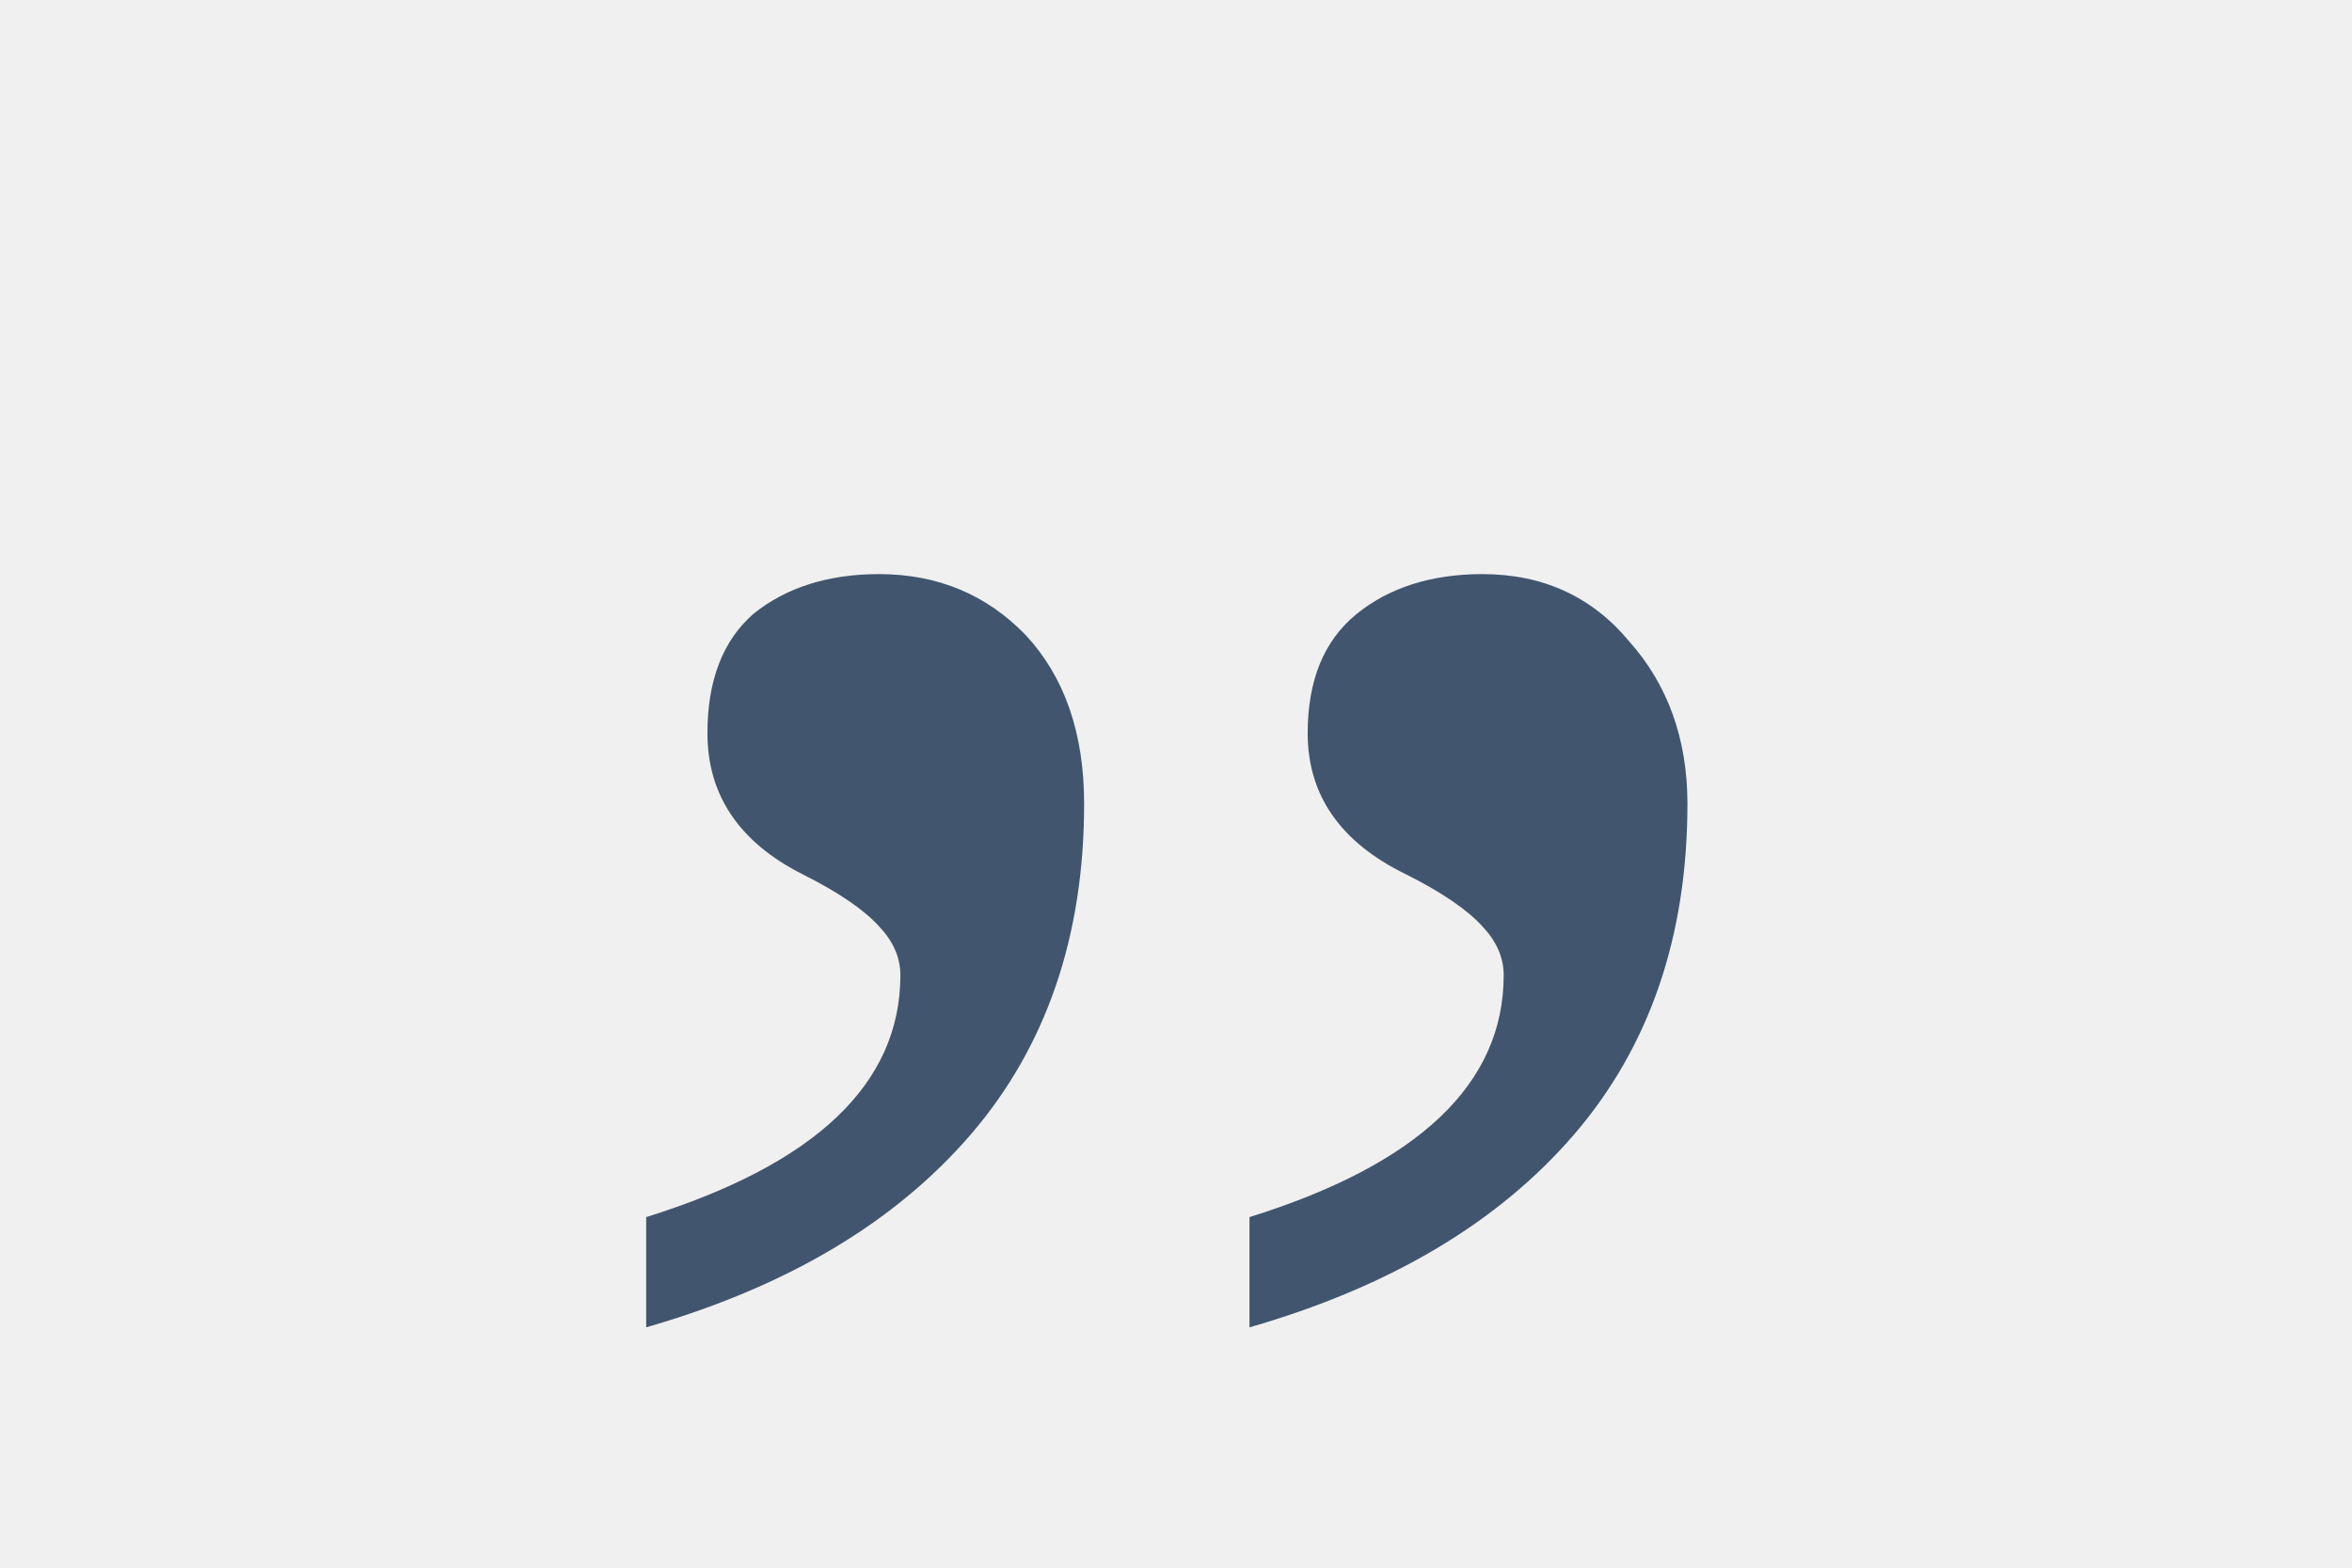
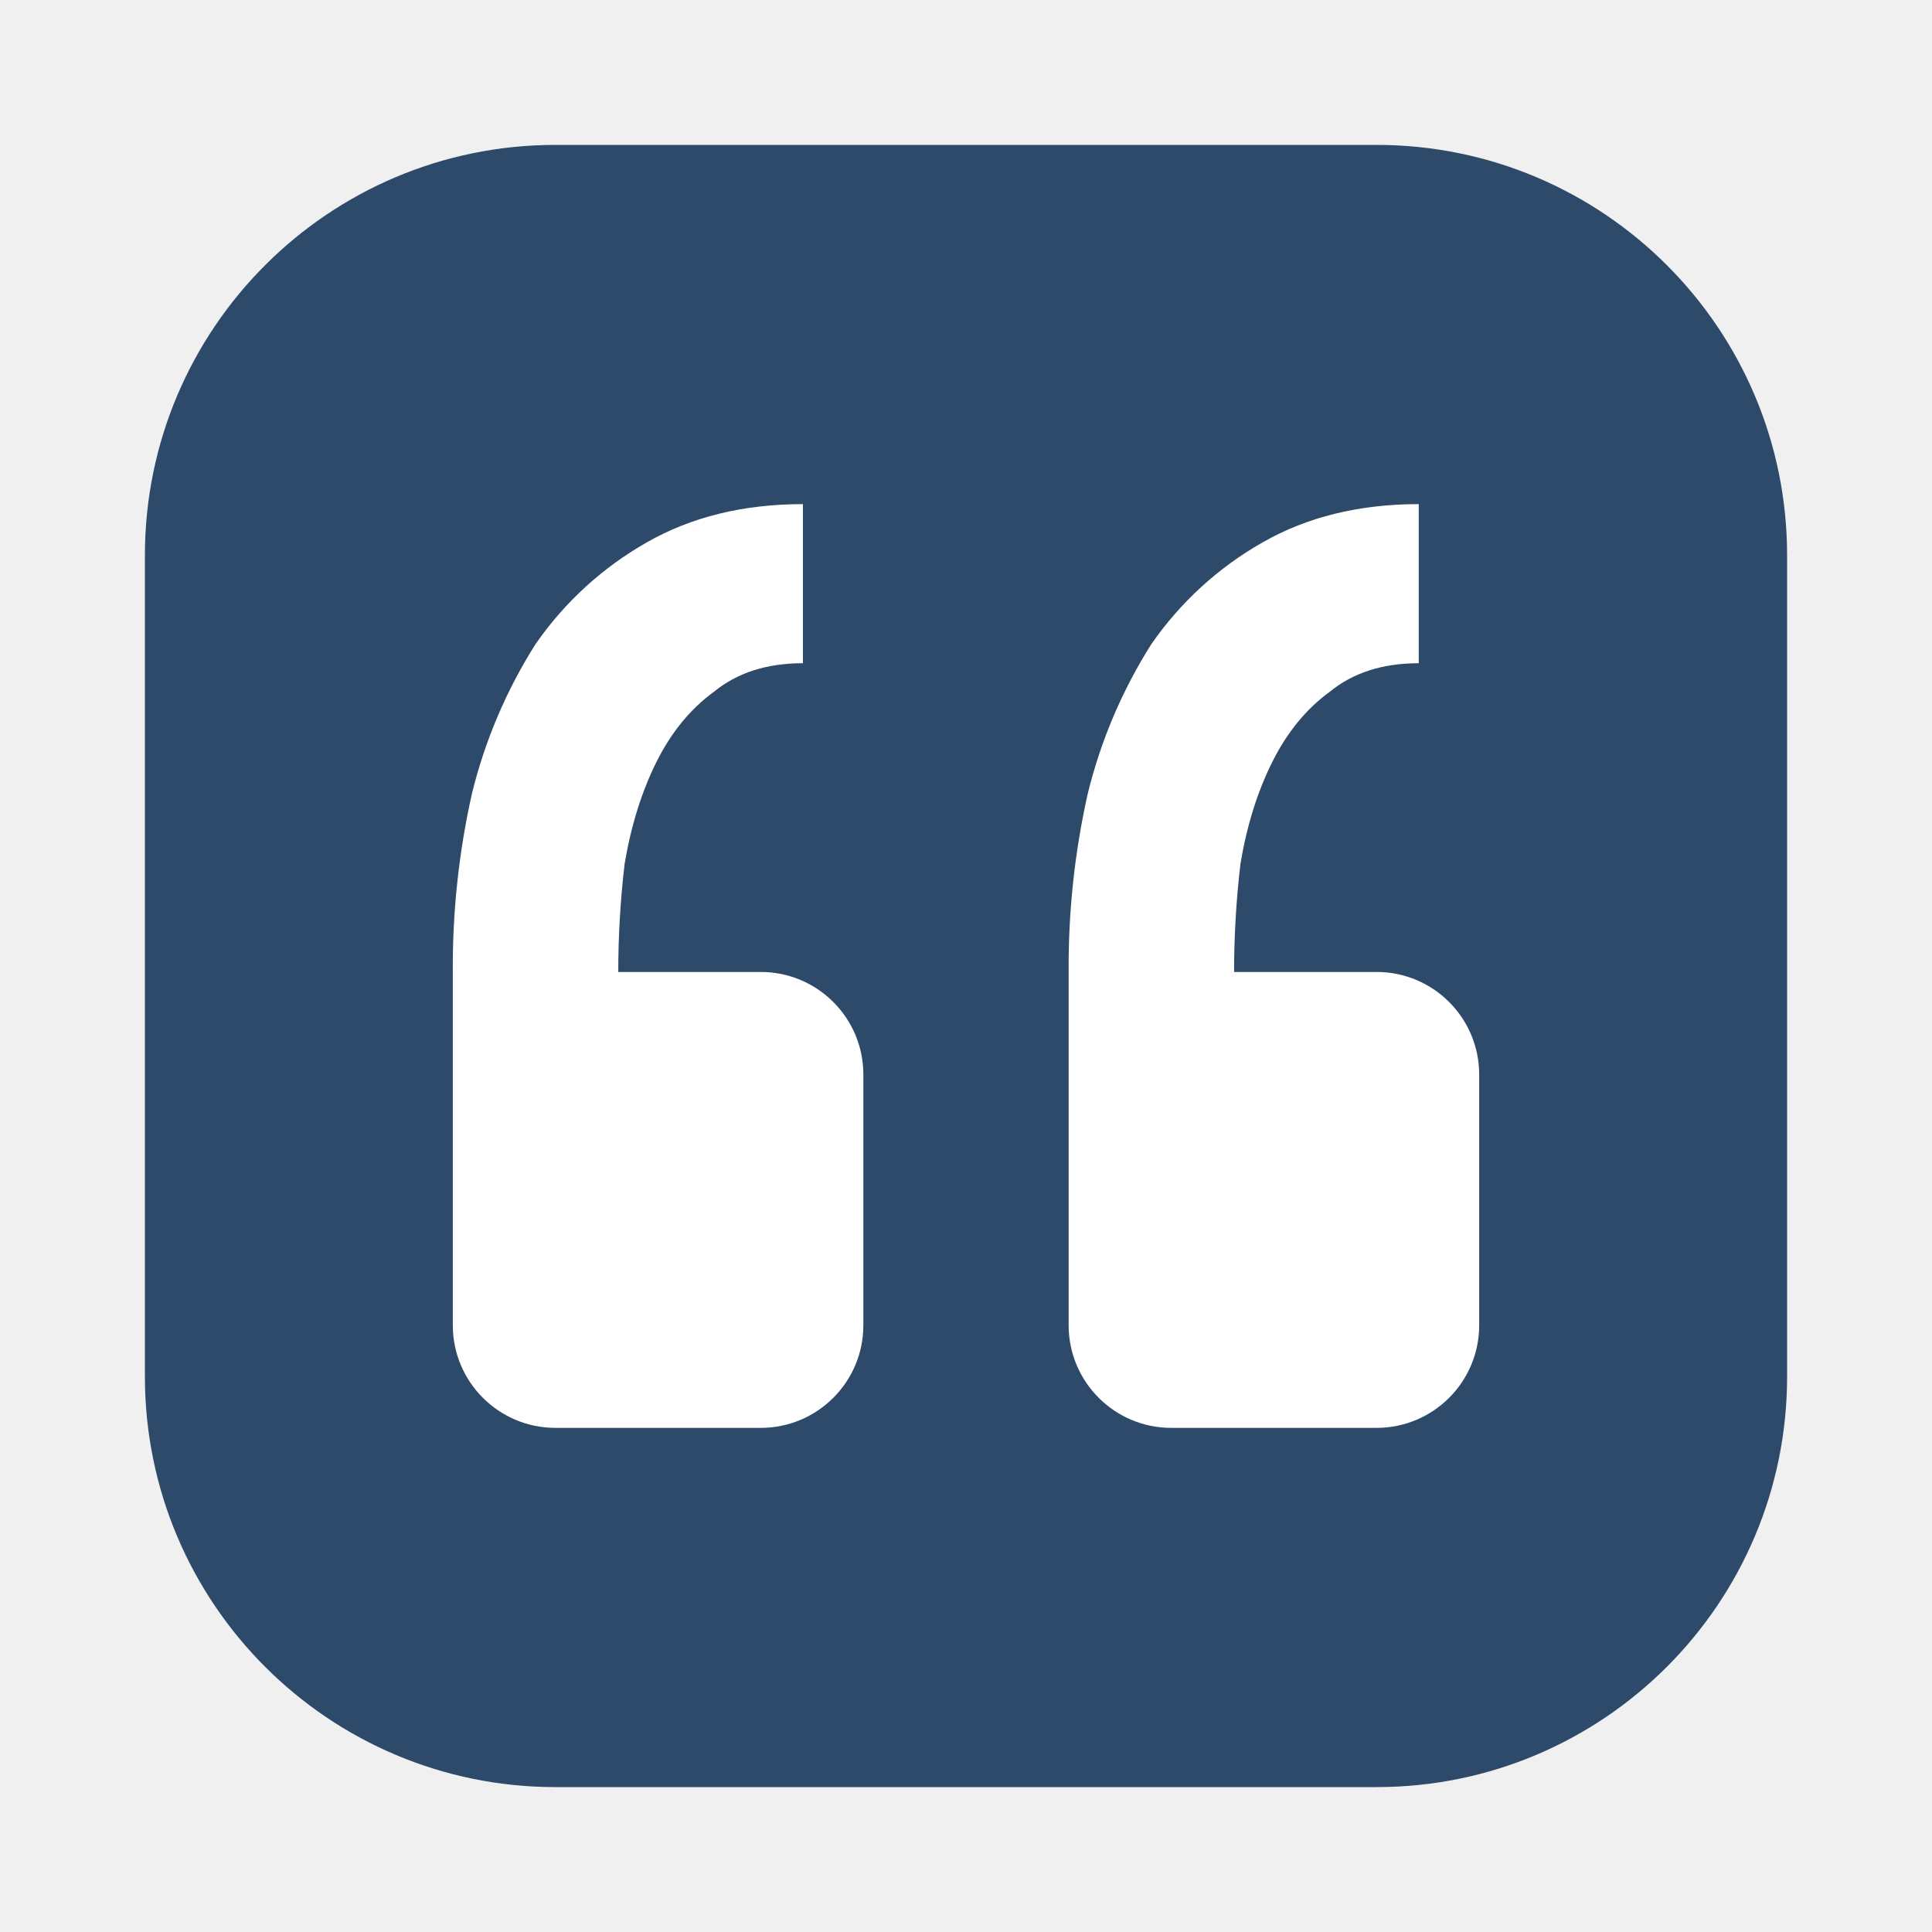
- <svg xmlns="http://www.w3.org/2000/svg" viewBox="0 2.5 12 8" fill="none">
-   <text x="6" y="15.4" fill="#41556e" font-family="Georgia, 'Times New Roman', serif" font-size="15" font-weight="400" text-anchor="middle">”</text>
+ <svg xmlns="http://www.w3.org/2000/svg" viewBox="0 0 16 16">
+   <rect x="1.2" y="1.2" width="13.6" height="13.6" rx="3.4" fill="#2e4a6b" />
+   <path fill="#fff" transform="translate(1.2 1.625) scale(0.85)" d="M12 12a1 1 0 0 0 1-1V8.558a1 1 0 0 0-1-1h-1.388q0-.527.062-1.054.093-.558.31-.992t.559-.683q.34-.279.868-.279V3q-.868 0-1.52.372a3.3 3.3 0 0 0-1.085.992 4.9 4.9 0 0 0-.62 1.458A7.7 7.7 0 0 0 9 7.558V11a1 1 0 0 0 1 1zm-6 0a1 1 0 0 0 1-1V8.558a1 1 0 0 0-1-1H4.612q0-.527.062-1.054.094-.558.31-.992.217-.434.559-.683.34-.279.868-.279V3q-.868 0-1.52.372a3.3 3.3 0 0 0-1.085.992 4.9 4.9 0 0 0-.62 1.458A7.7 7.7 0 0 0 3 7.558V11a1 1 0 0 0 1 1z" />
</svg>
